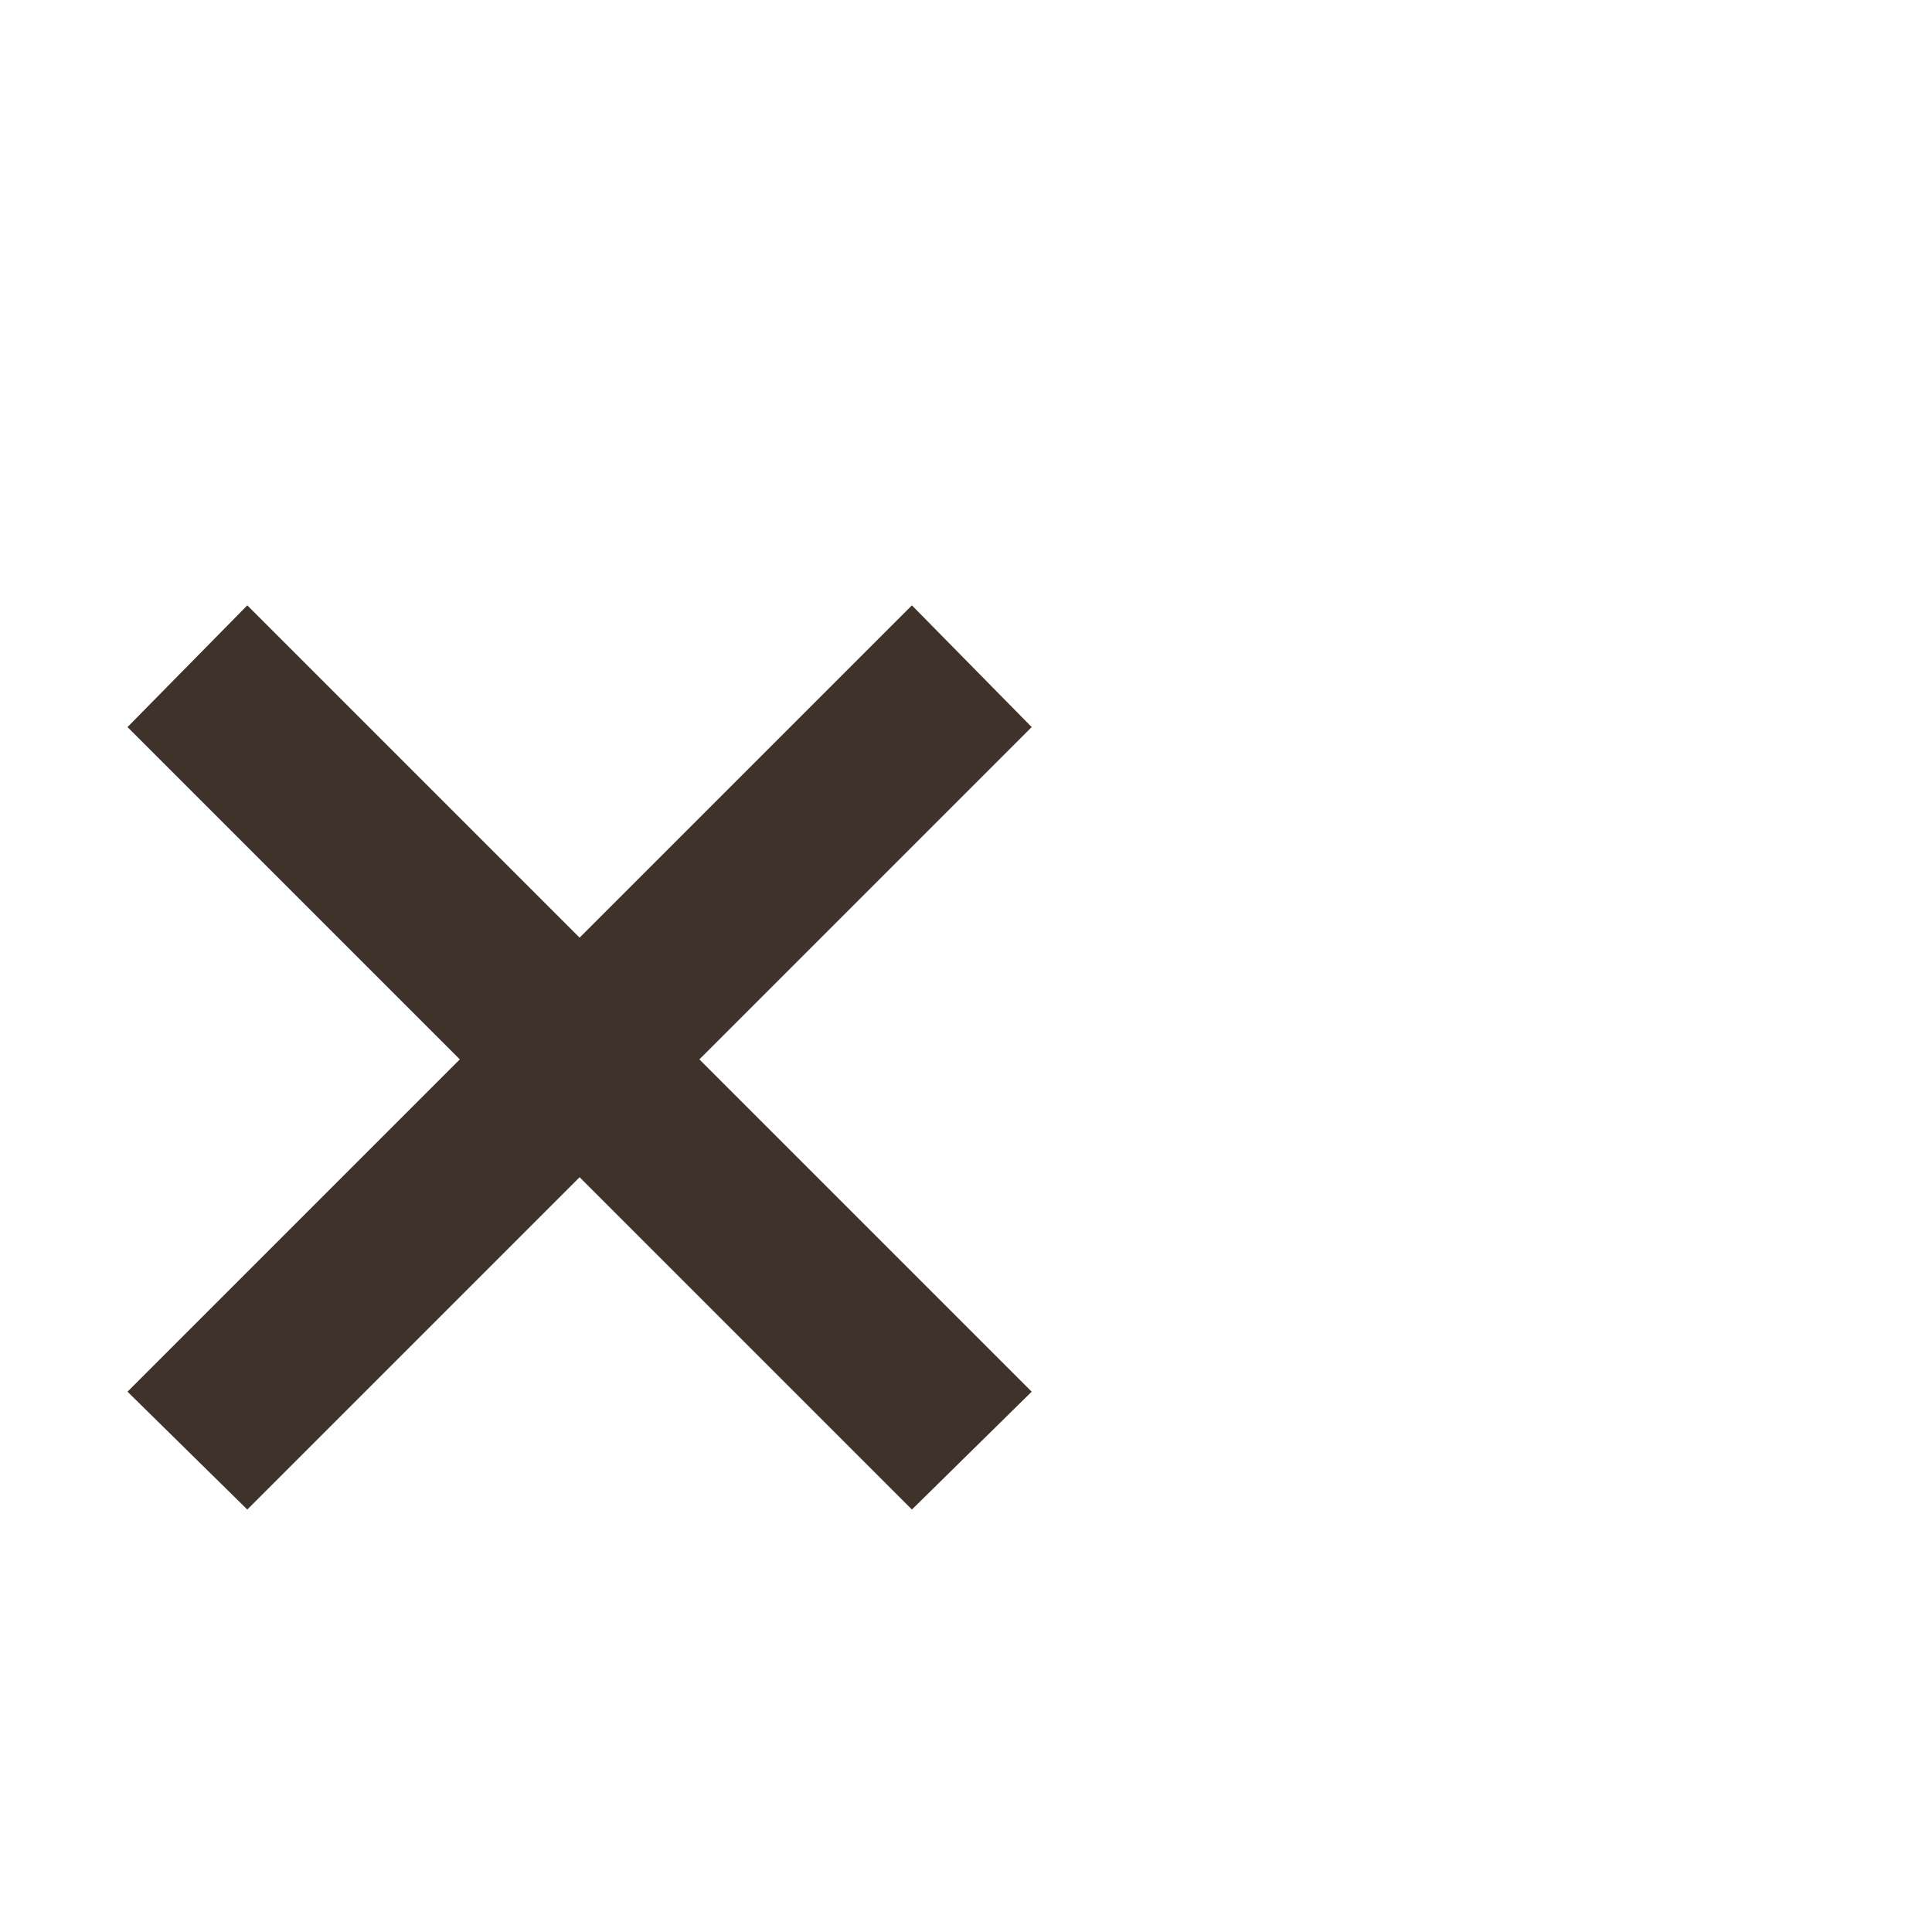
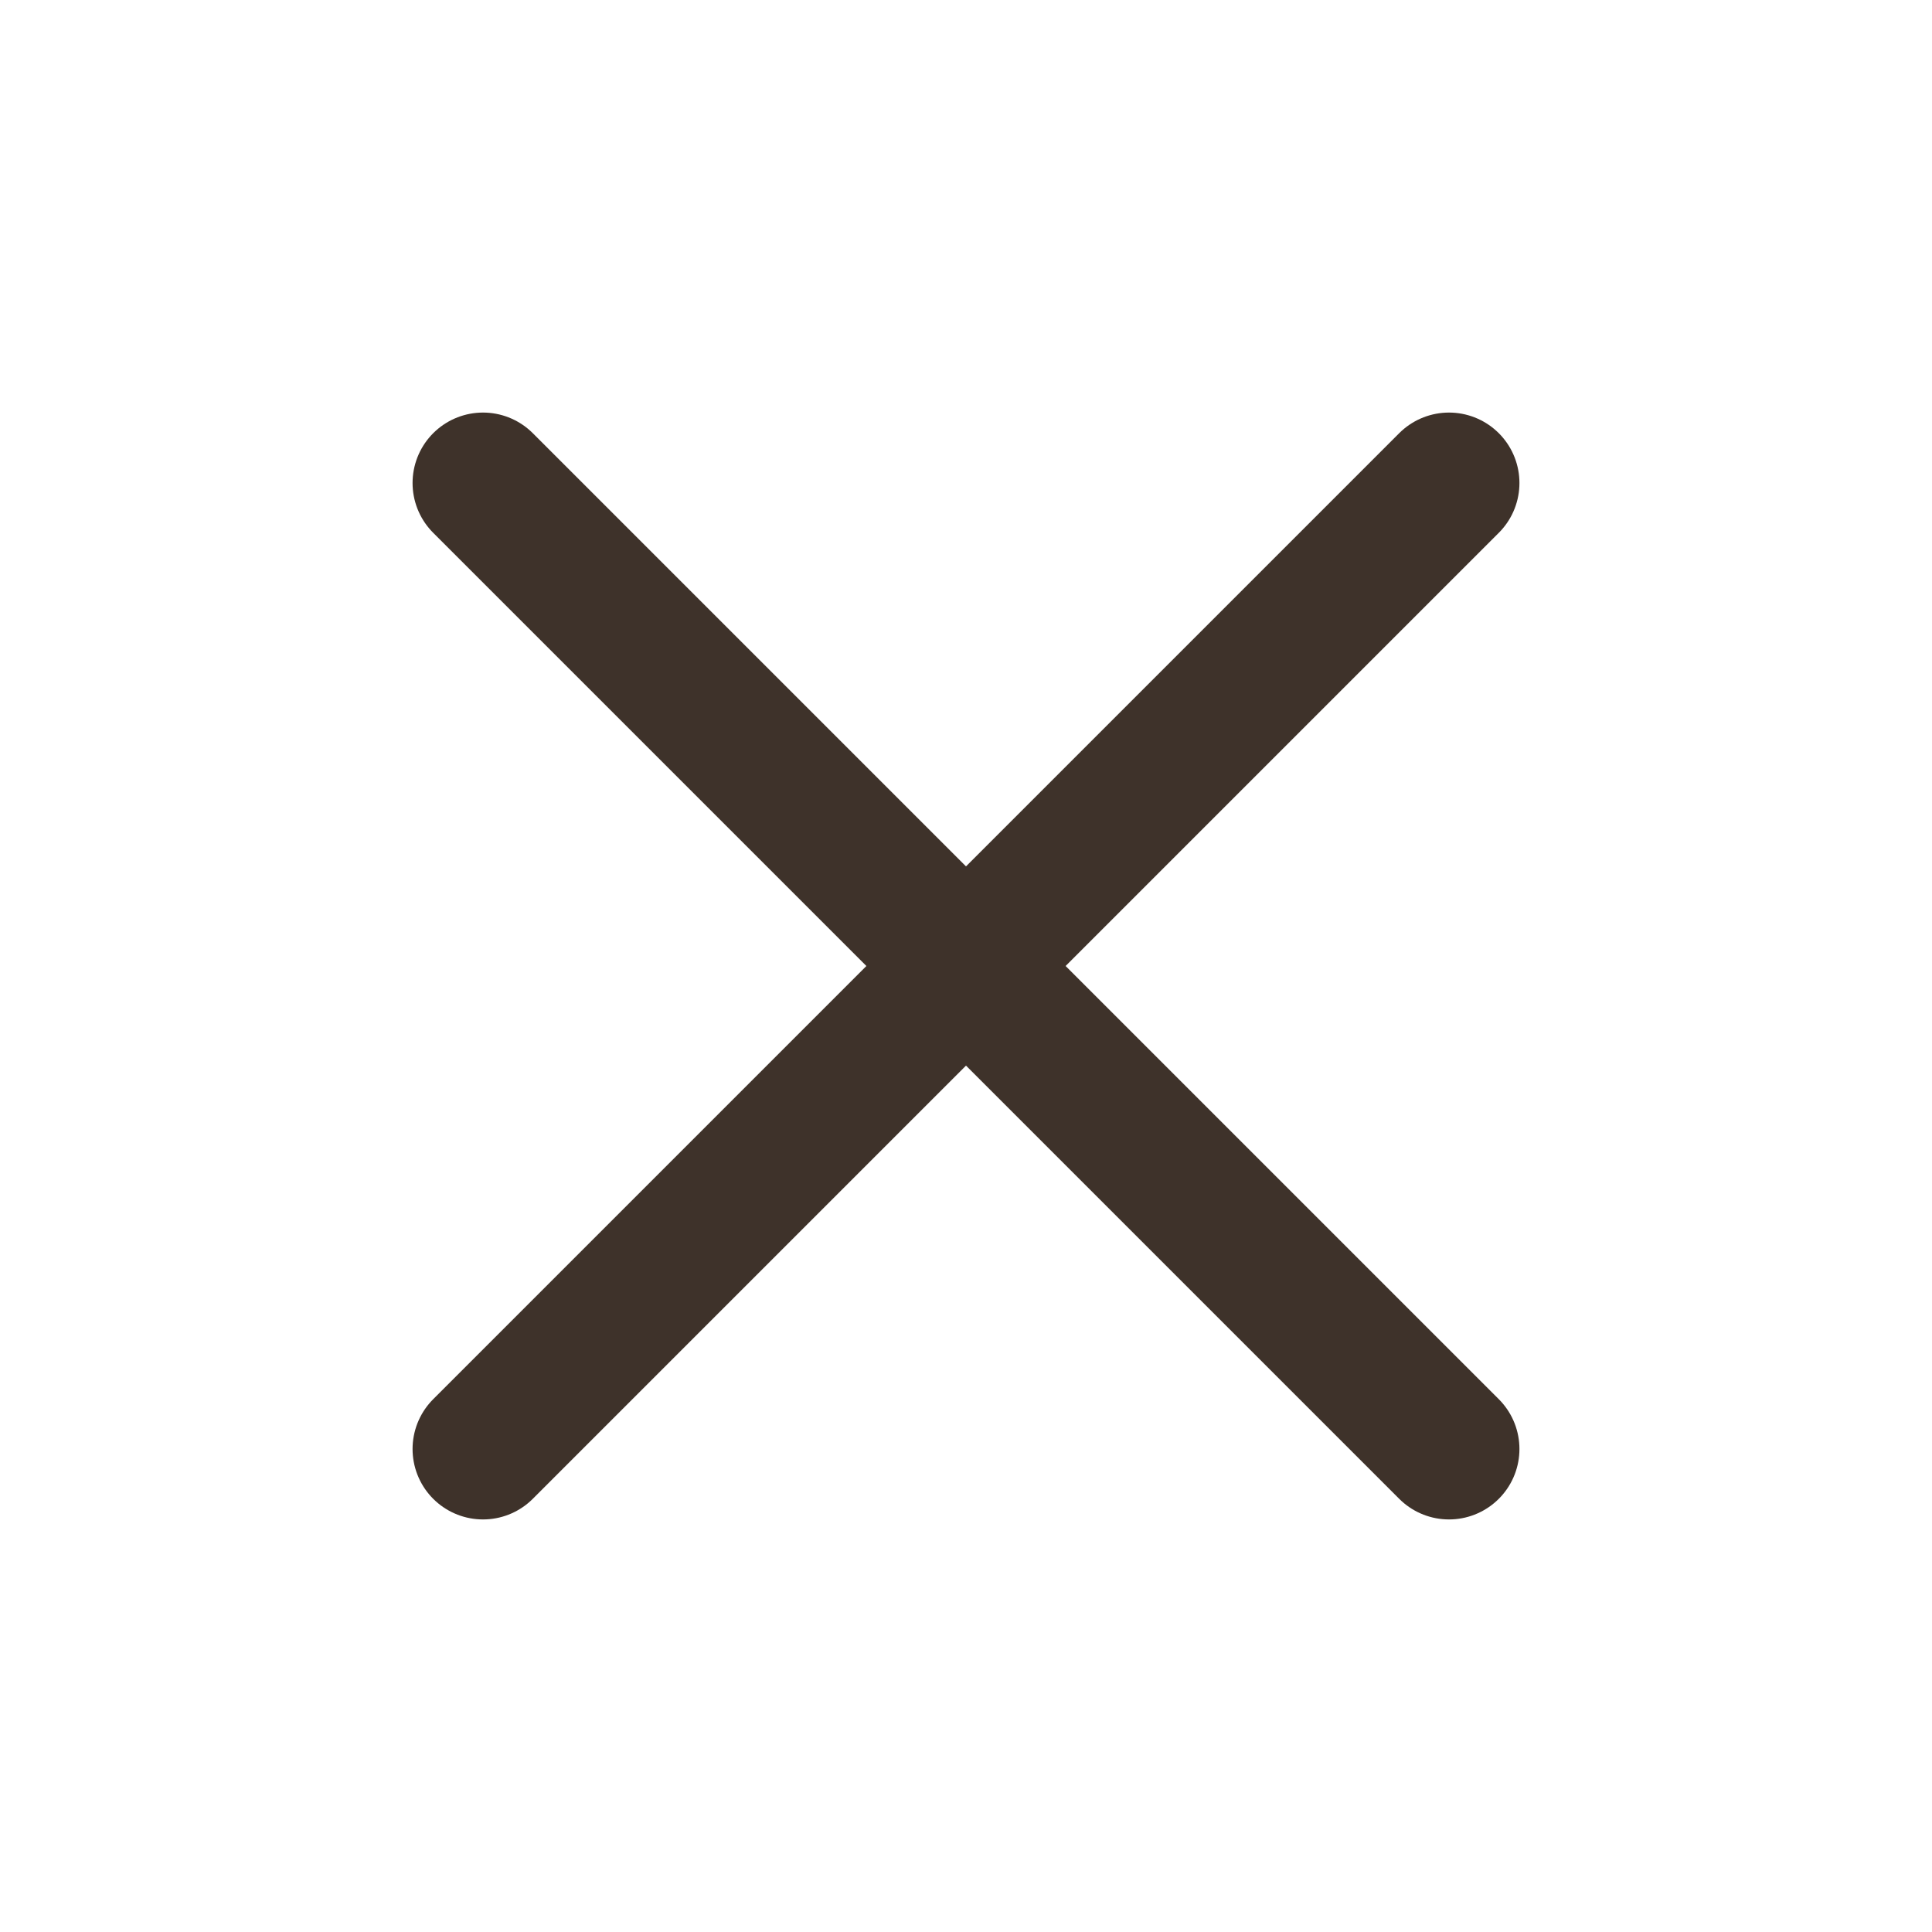
- <svg xmlns="http://www.w3.org/2000/svg" width="24" height="24" viewBox="0 0 24 24" fill="none">
-   <path d="M3.072 18.752L1.584 17.288L5.712 13.16L1.584 9.032L3.072 7.52L7.2 11.648L11.328 7.52L12.816 9.032L8.688 13.16L12.816 17.288L11.328 18.752L7.2 14.624L3.072 18.752Z" fill="#3E322A" />
+ <svg xmlns="http://www.w3.org/2000/svg" width="24" height="24" viewBox="0 0 24 24" fill="none" stroke="#3E322A" stroke-width="1.75" stroke-linecap="round" stroke-linejoin="round">
+   <path d="m6 6 12 12M6 18 18 6" />
</svg>
